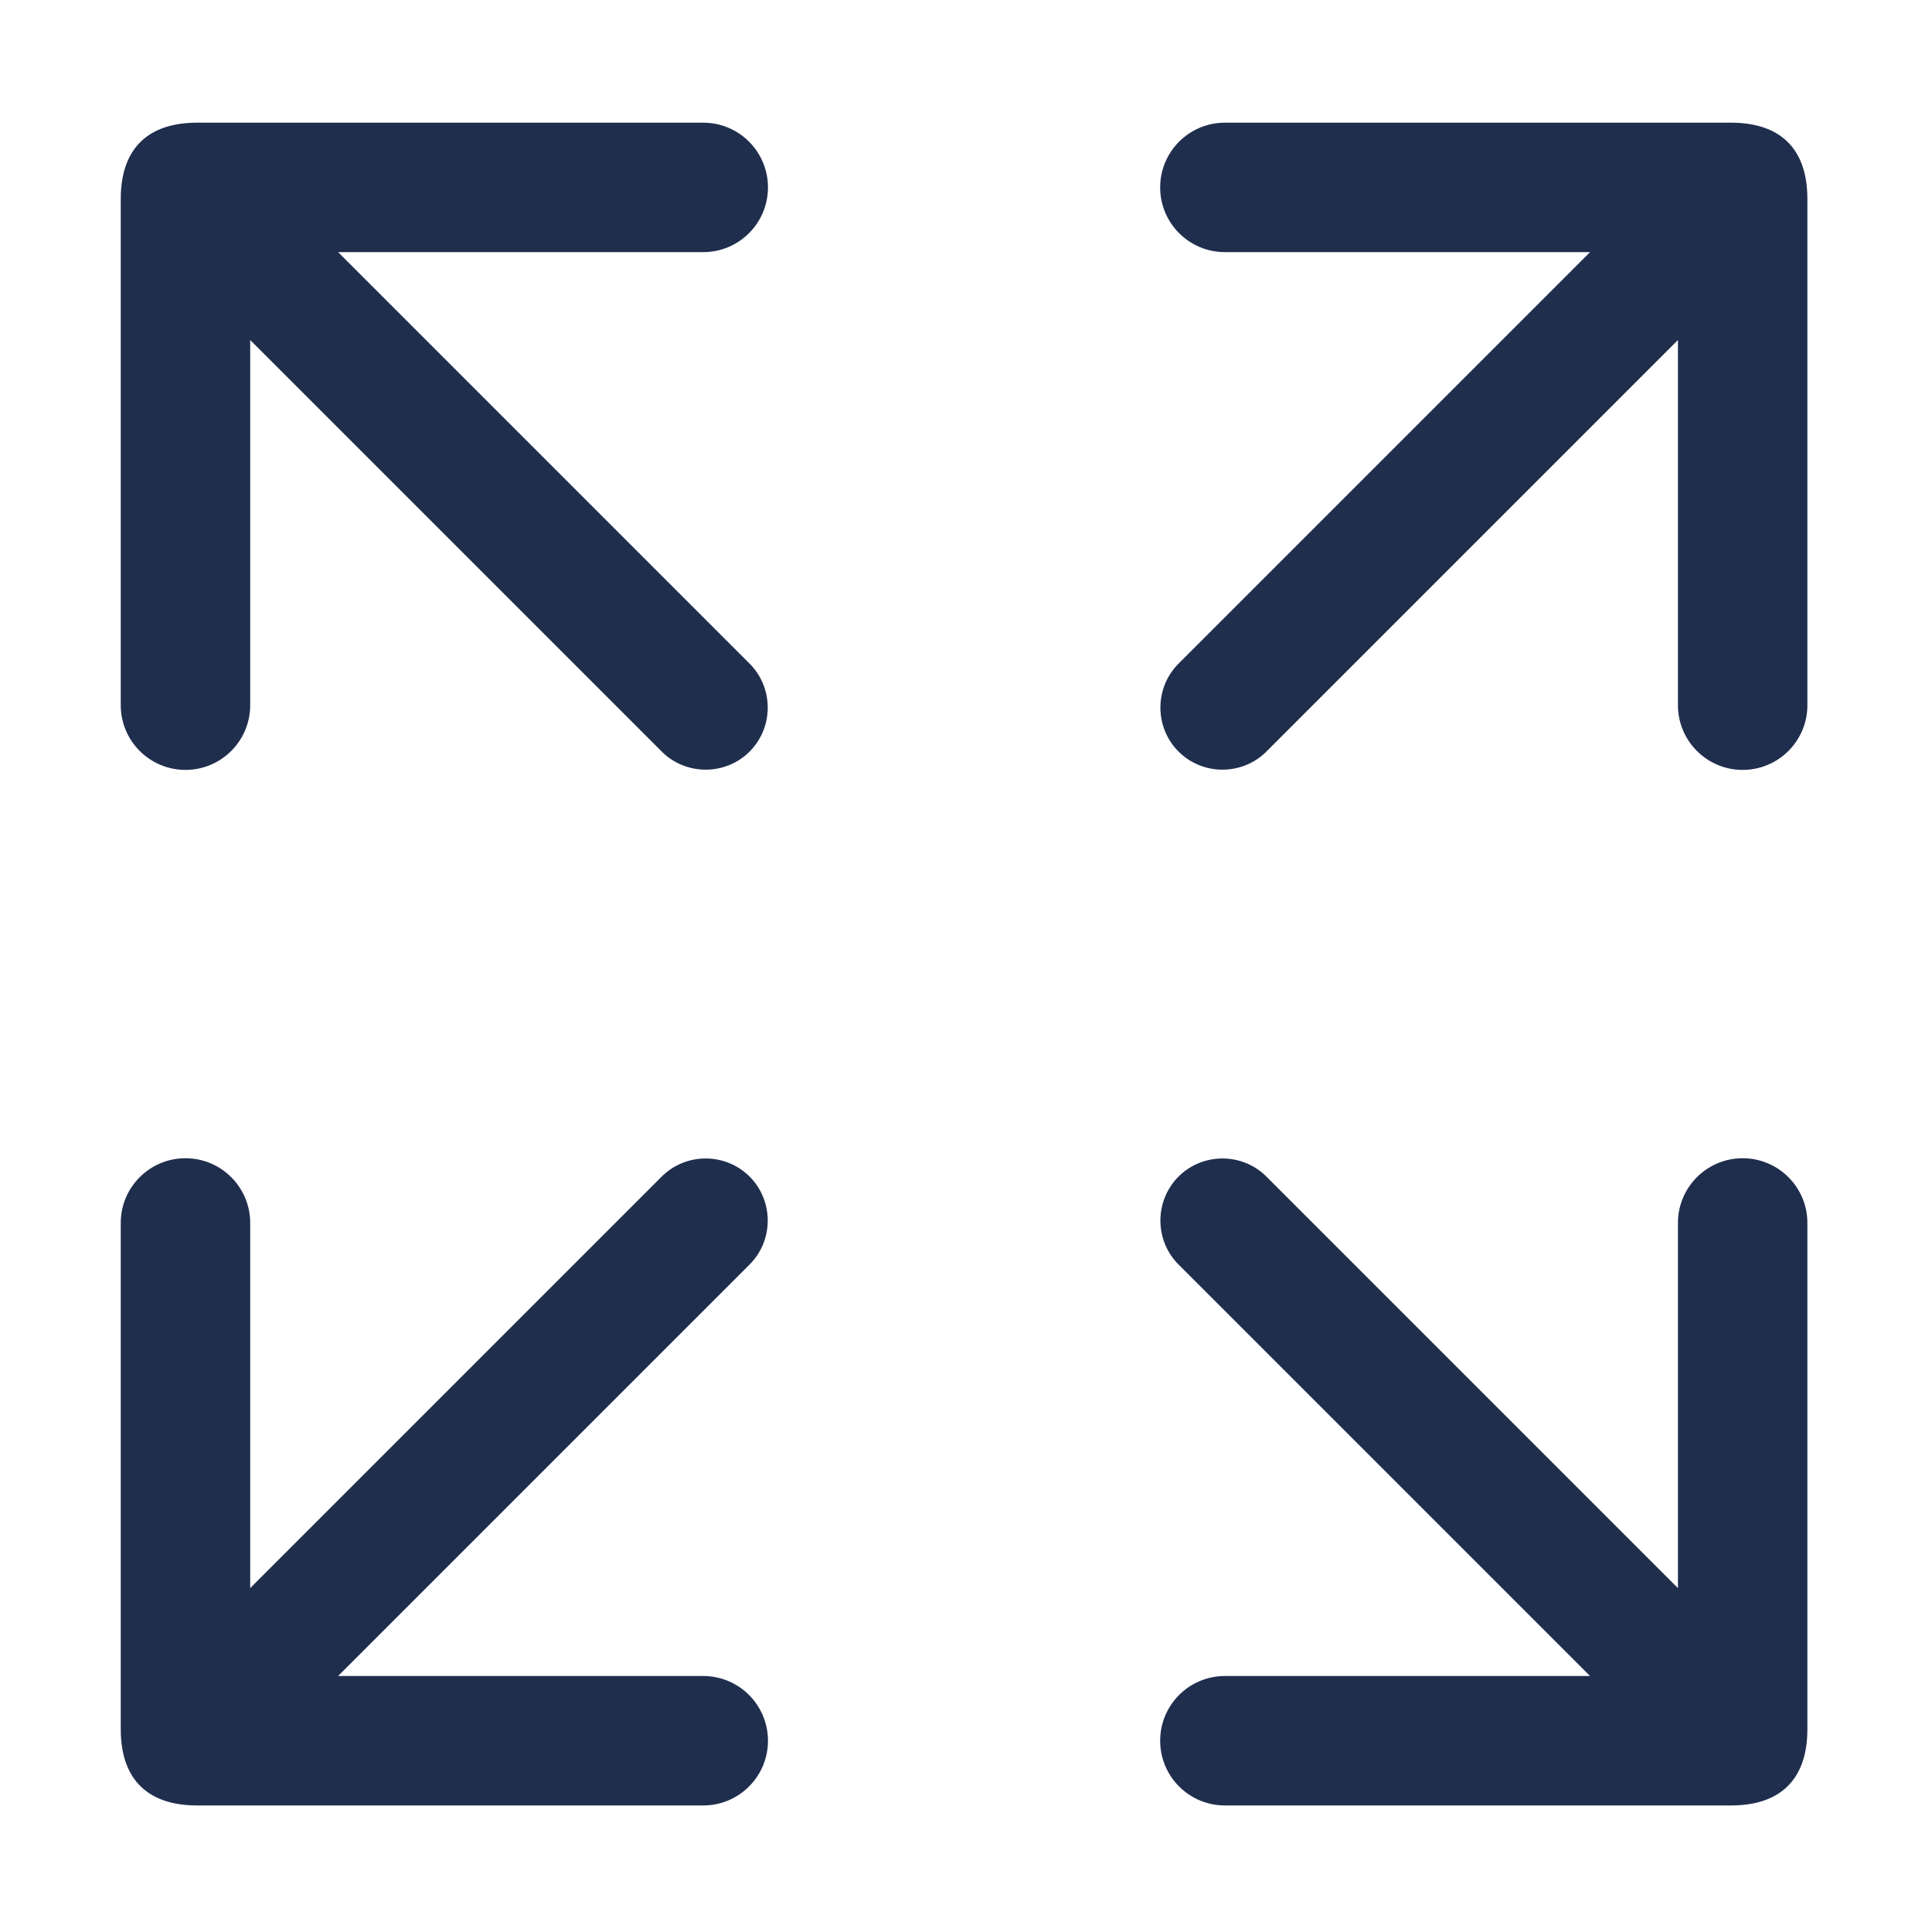
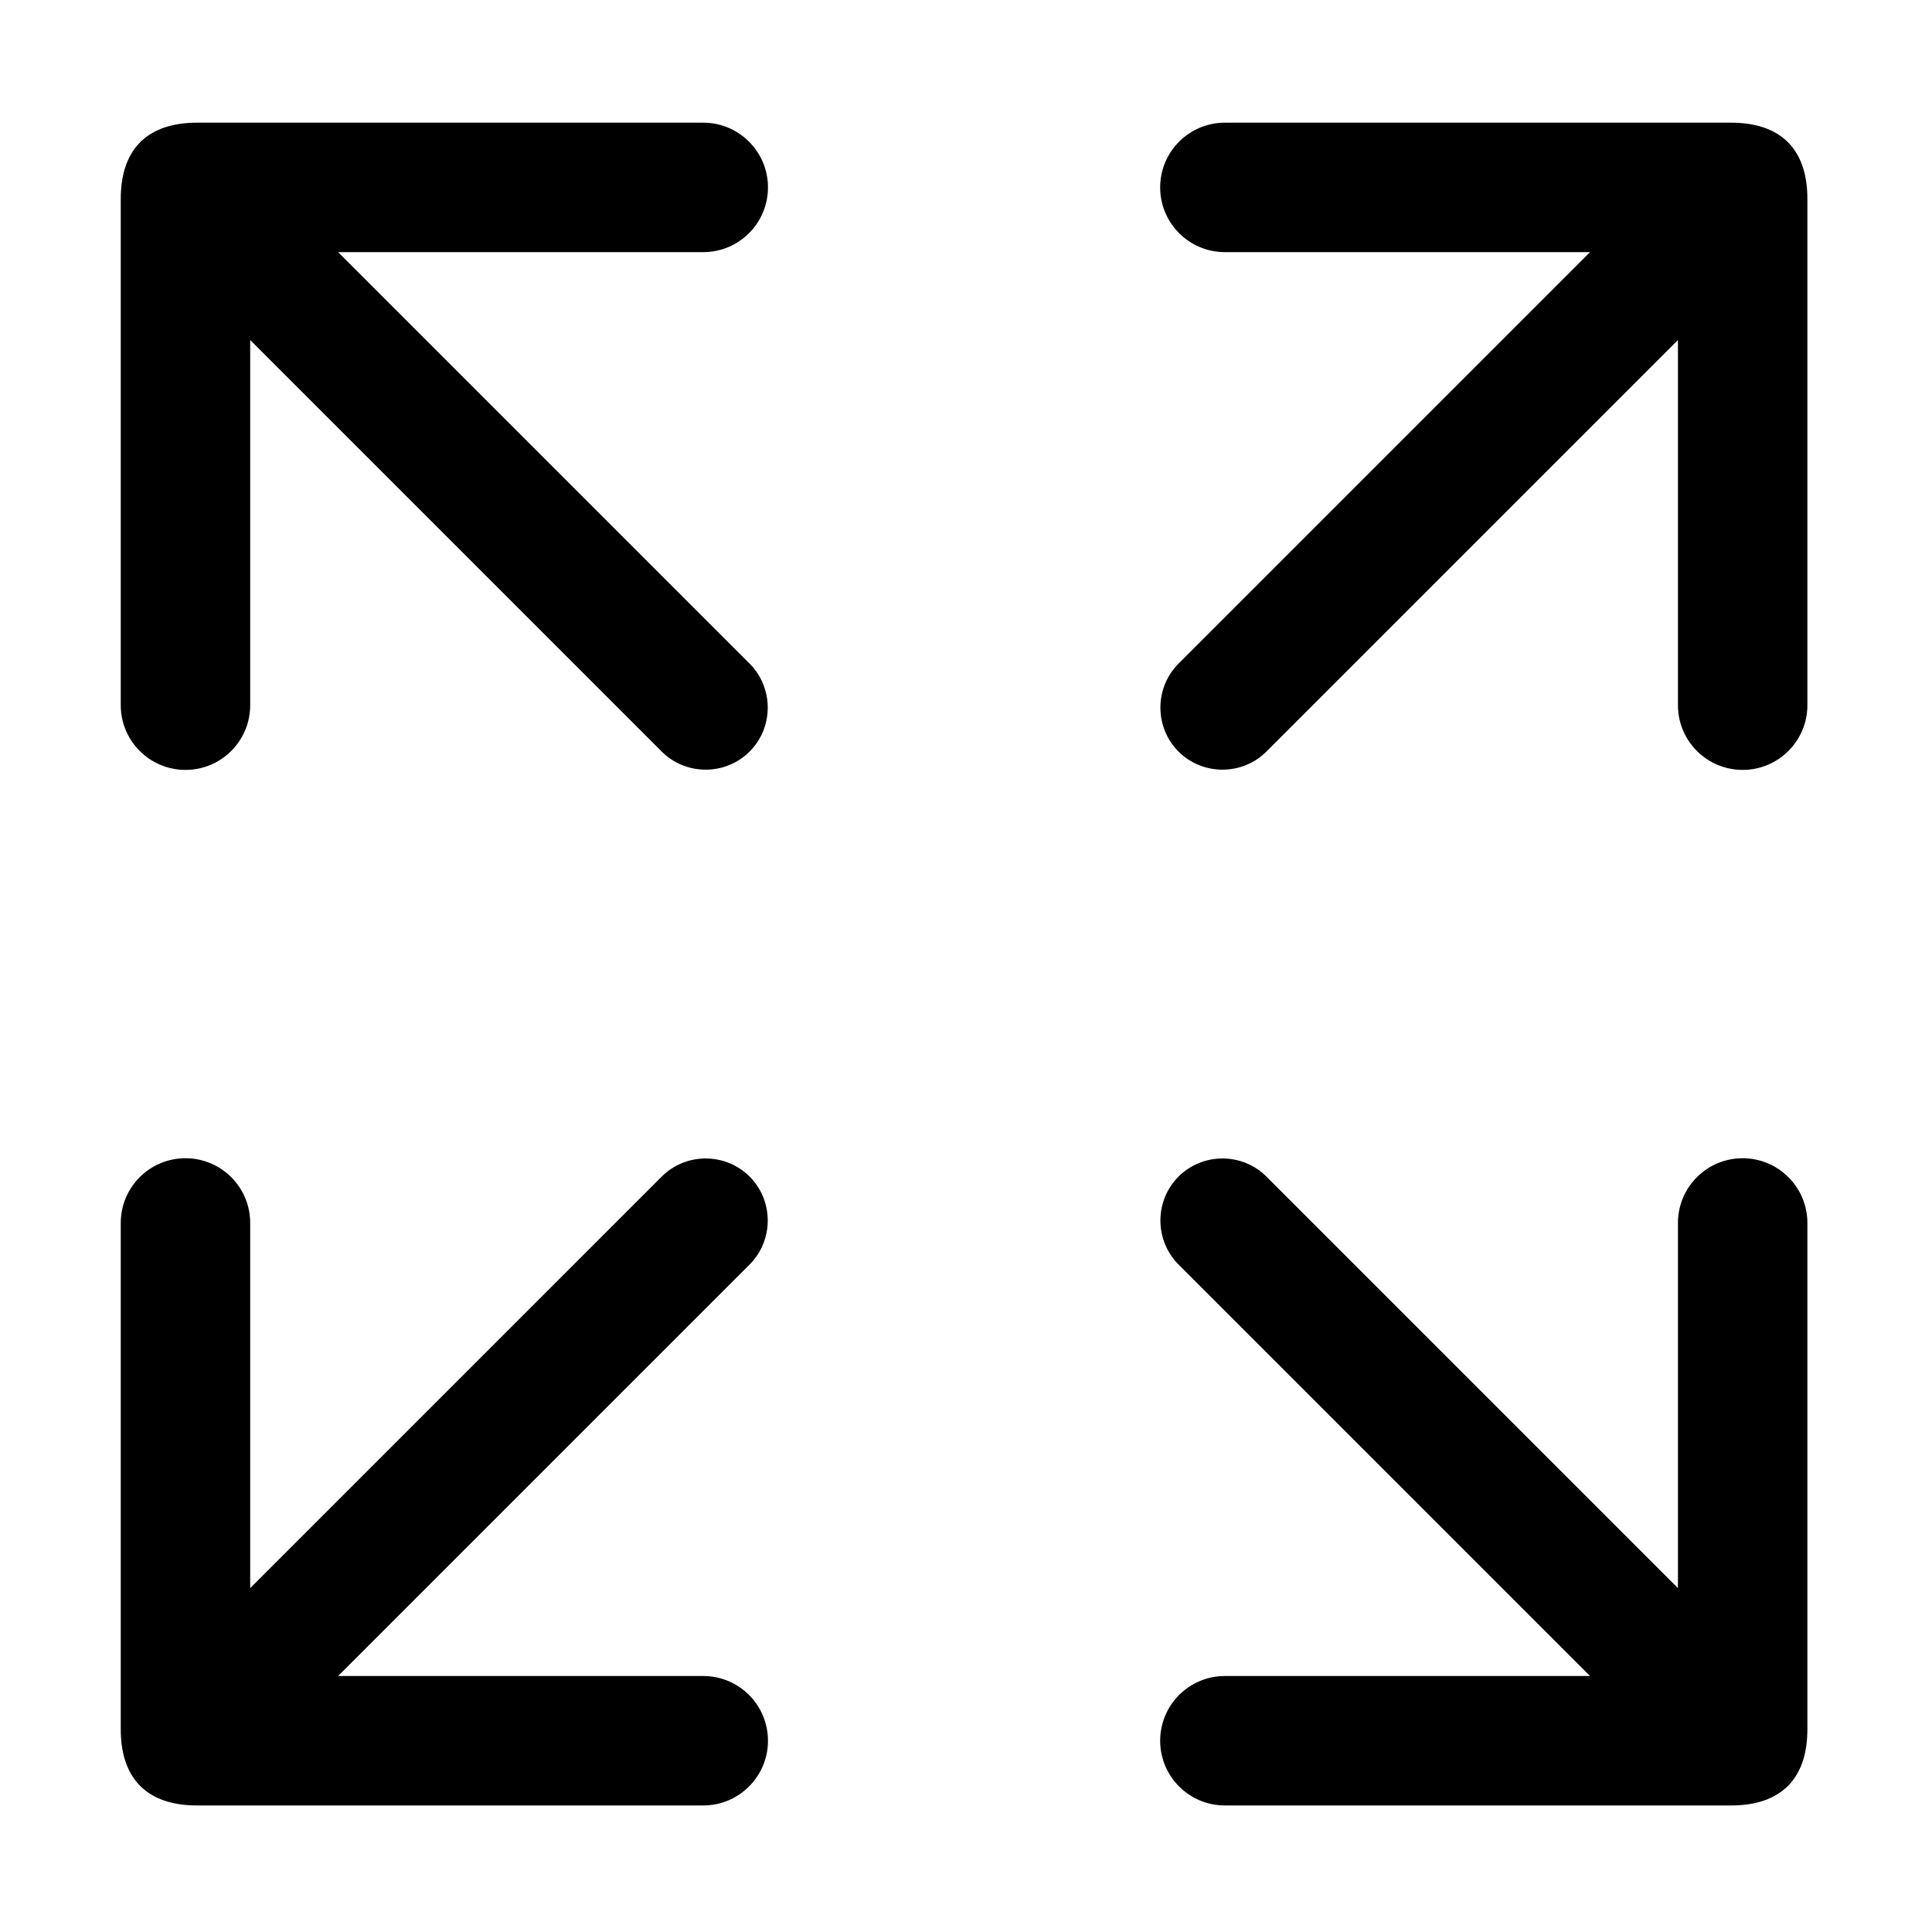
<svg xmlns="http://www.w3.org/2000/svg" t="1674110231698" class="icon" viewBox="0 0 1024 1024" version="1.1" p-id="3897" width="200" height="200">
-   <path d="M64 105.472V373.76a34.304 34.304 0 0 0 68.608 0V180.224l218.112 218.112c12.8 12.8 33.792 12.8 46.592 0s12.8-33.792 0-46.592L179.2 133.632h193.536a34.304 34.304 0 0 0 0-68.608H104.448c-25.088 0-40.448 12.8-40.448 40.448zM917.504 65.024h-268.288a34.304 34.304 0 0 0 0 68.608h193.536L624.64 351.744c-12.8 12.8-12.8 33.792 0 46.592s33.792 12.8 46.592 0l218.112-218.112V373.76a34.304 34.304 0 0 0 68.608 0V105.472c0-27.648-15.36-40.448-40.448-40.448zM104.448 956.928h268.288a34.304 34.304 0 0 0 0-68.608H179.2l218.112-218.112c12.8-12.8 12.8-33.792 0-46.592s-33.792-12.8-46.592 0l-218.112 218.112v-193.536a34.304 34.304 0 0 0-68.608 0V916.48c0 27.648 15.36 40.448 40.448 40.448zM957.952 916.48v-268.288a34.304 34.304 0 0 0-68.608 0v193.536l-218.112-218.112c-12.8-12.8-33.792-12.8-46.592 0s-12.8 33.792 0 46.592l218.112 218.112h-193.536a34.304 34.304 0 0 0 0 68.608h268.288c25.088 0 40.448-12.8 40.448-40.448z" fill="#1f2e4d" p-id="3898" />
+   <path d="M64 105.472V373.76a34.304 34.304 0 0 0 68.608 0V180.224l218.112 218.112c12.8 12.8 33.792 12.8 46.592 0s12.8-33.792 0-46.592L179.2 133.632h193.536a34.304 34.304 0 0 0 0-68.608H104.448c-25.088 0-40.448 12.8-40.448 40.448zM917.504 65.024h-268.288a34.304 34.304 0 0 0 0 68.608h193.536L624.64 351.744c-12.8 12.8-12.8 33.792 0 46.592s33.792 12.8 46.592 0l218.112-218.112V373.76a34.304 34.304 0 0 0 68.608 0V105.472c0-27.648-15.36-40.448-40.448-40.448zM104.448 956.928h268.288a34.304 34.304 0 0 0 0-68.608H179.2l218.112-218.112c12.8-12.8 12.8-33.792 0-46.592s-33.792-12.8-46.592 0l-218.112 218.112v-193.536a34.304 34.304 0 0 0-68.608 0V916.48c0 27.648 15.36 40.448 40.448 40.448zM957.952 916.48v-268.288a34.304 34.304 0 0 0-68.608 0v193.536l-218.112-218.112c-12.8-12.8-33.792-12.8-46.592 0s-12.8 33.792 0 46.592l218.112 218.112h-193.536a34.304 34.304 0 0 0 0 68.608h268.288c25.088 0 40.448-12.8 40.448-40.448z" p-id="3898" />
</svg>
